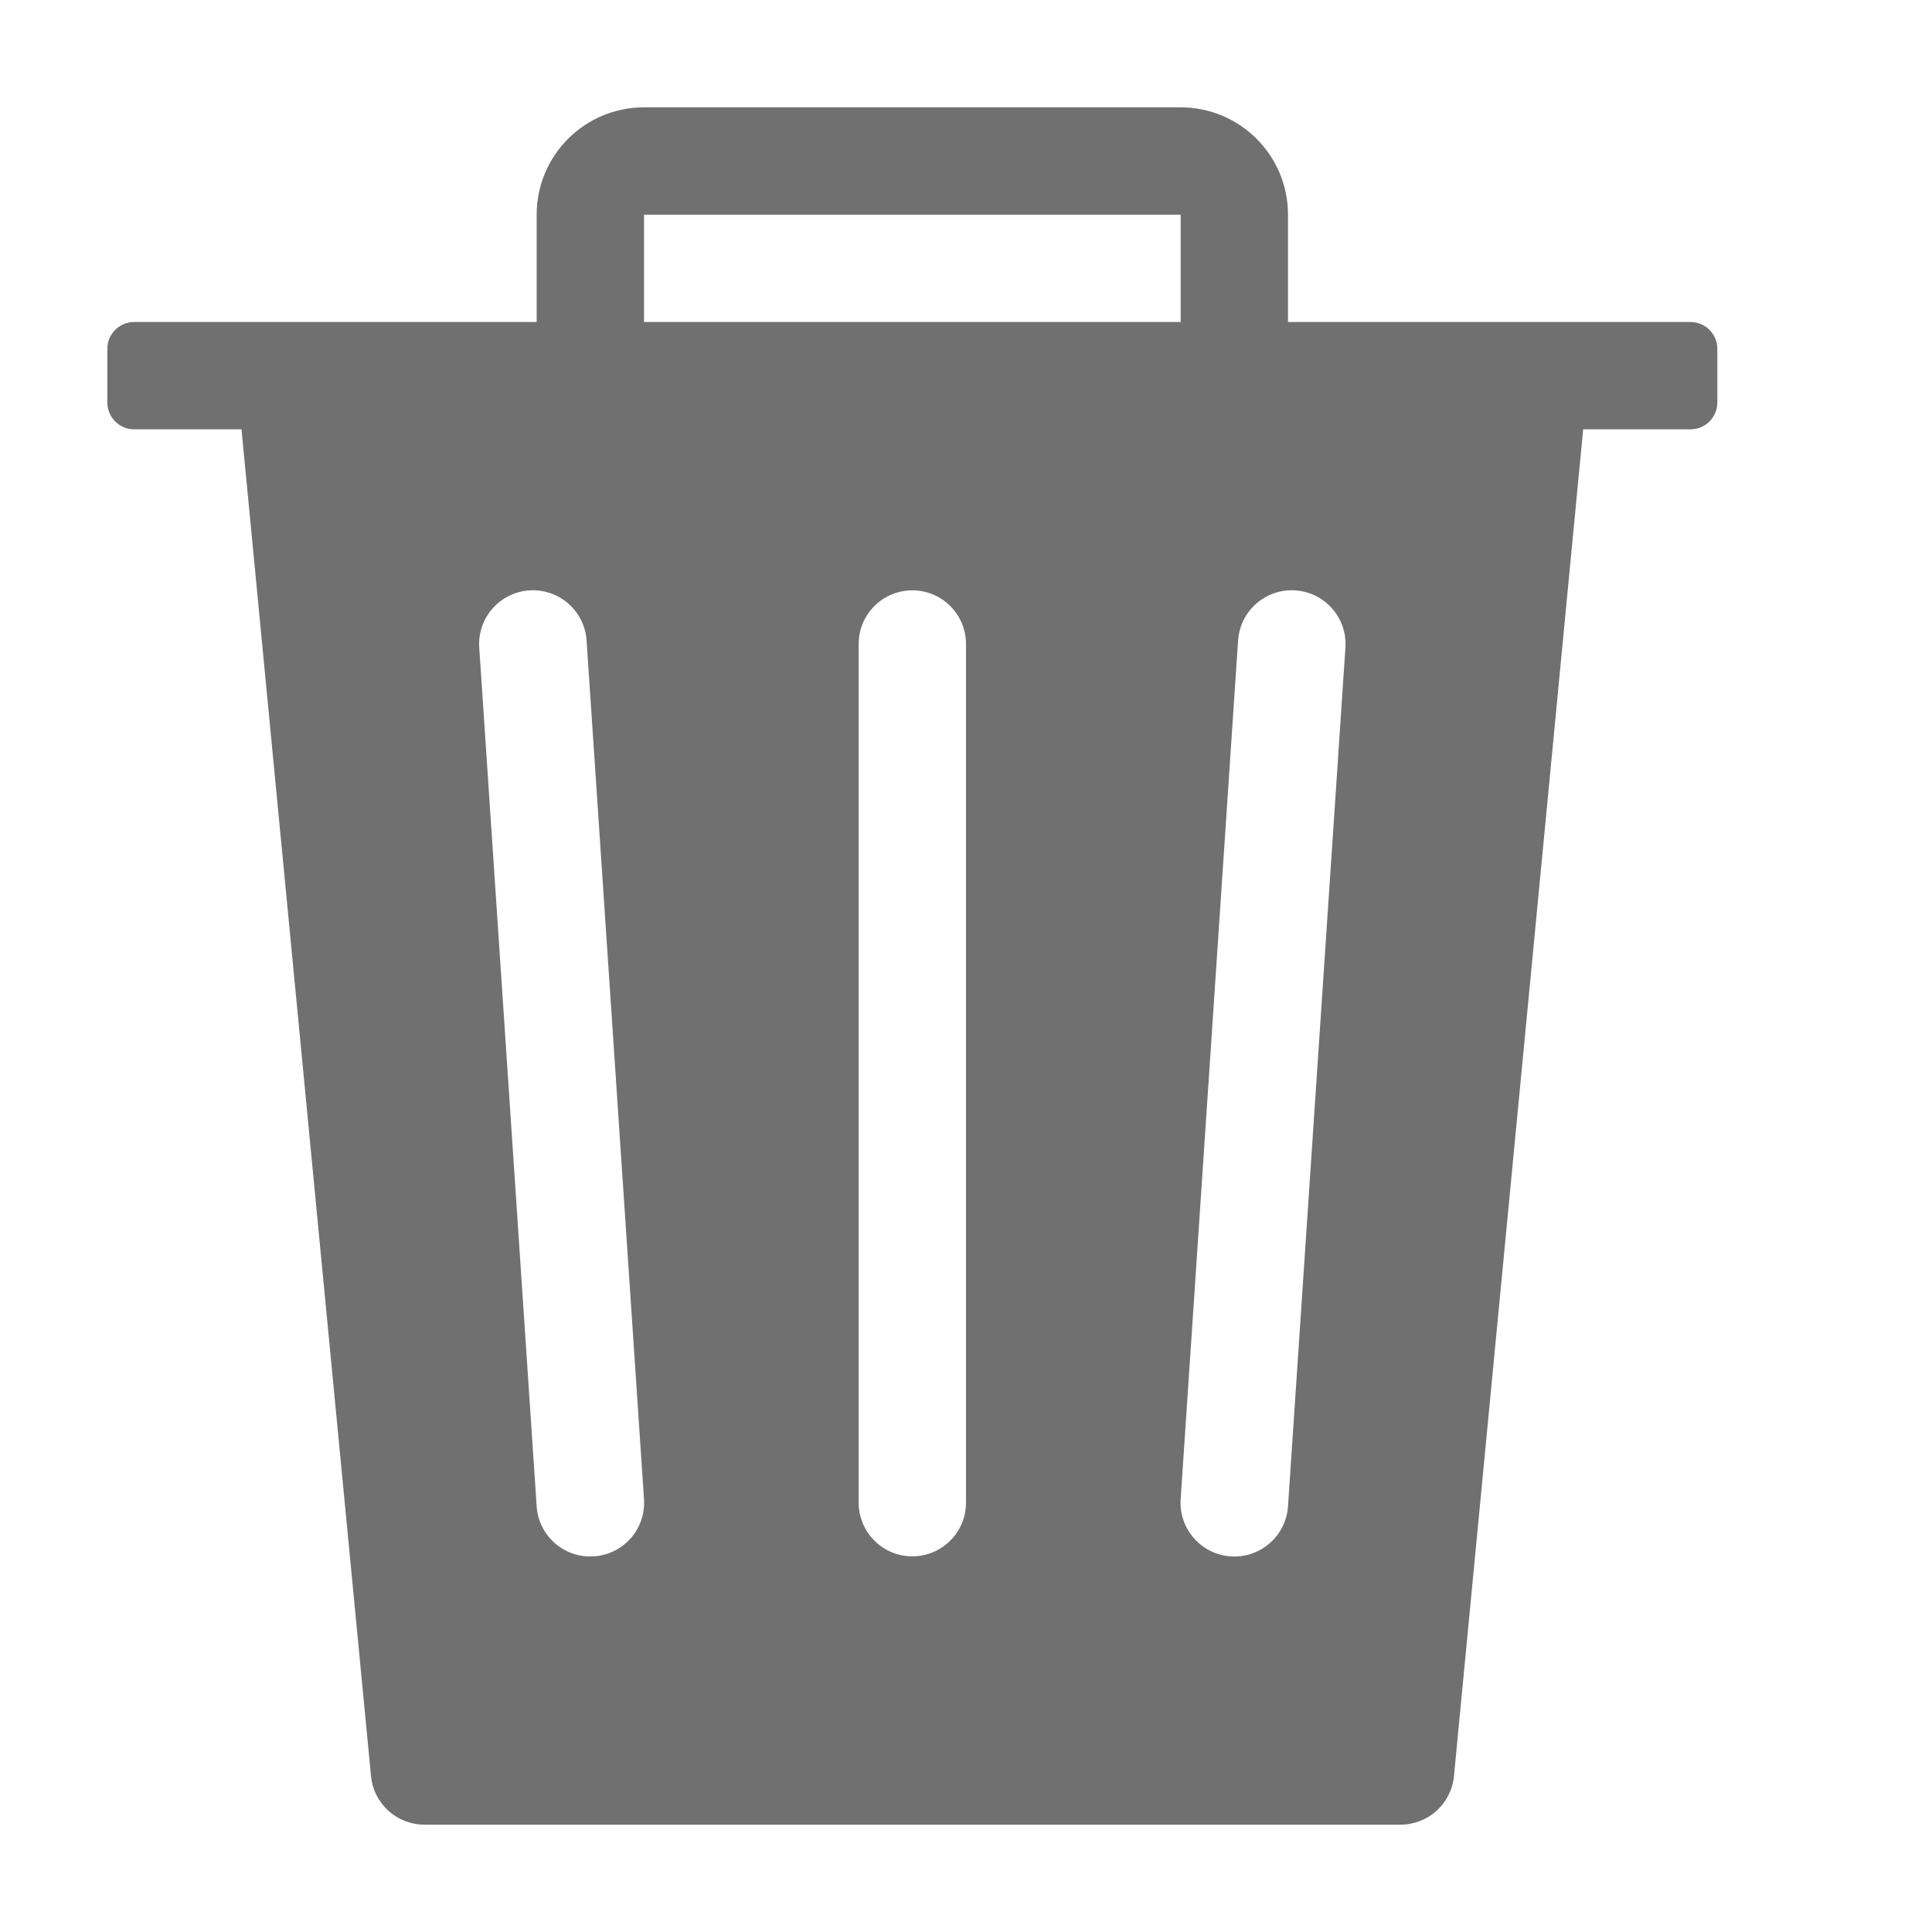
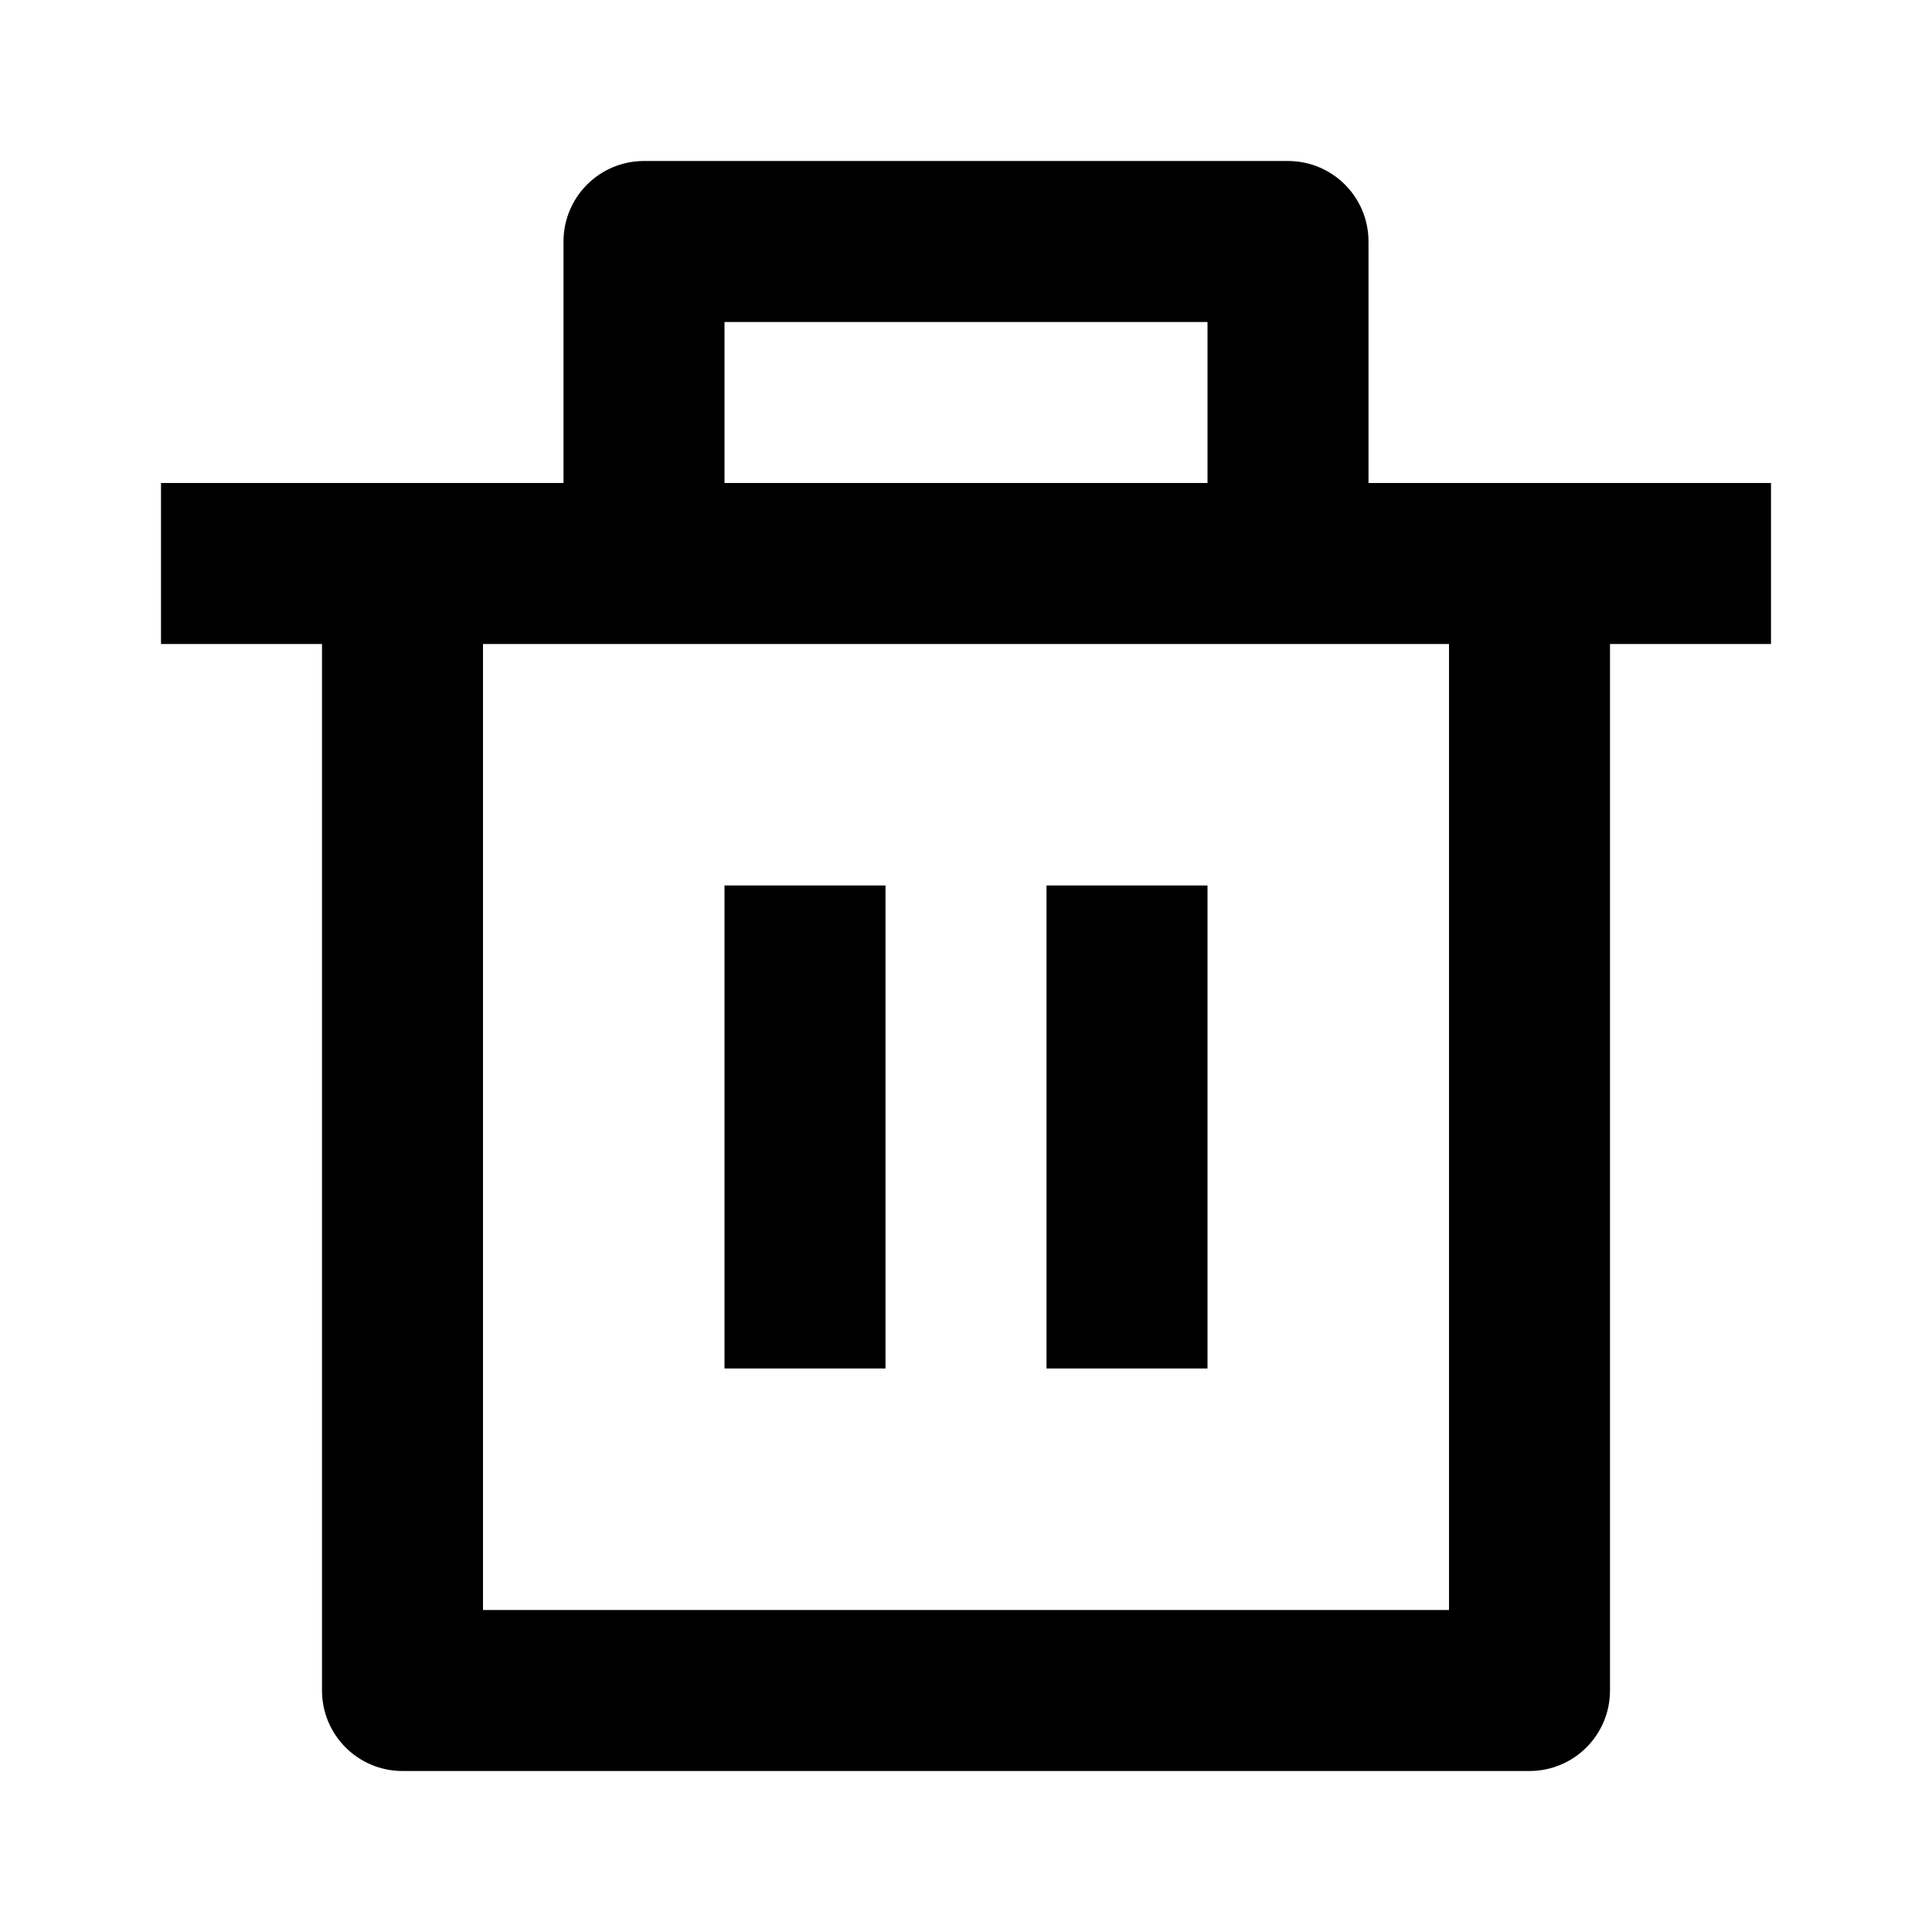
- <svg xmlns="http://www.w3.org/2000/svg" height="18" viewBox="0 0 18 18" width="18">
-   <defs>
-     <style>
-       .a {
-         fill: #707070;
-       }
-     </style>
-   </defs>
-   <rect id="Canvas" fill="#ff13dc" opacity="0" width="18" height="18" />
-   <path class="a" d="M15.75,3H12V2a1,1,0,0,0-1-1H6A1,1,0,0,0,5,2V3H1.25A.25.25,0,0,0,1,3.25v.5A.25.25,0,0,0,1.25,4h1L3.457,16.55a.5.5,0,0,0,.5.45H13.046a.5.5,0,0,0,.5-.45L14.75,4h1A.25.25,0,0,0,16,3.75v-.5A.25.25,0,0,0,15.75,3ZM5.532,14.5a.5.5,0,0,1-.532-.465L5,14.034l-.535-8a.501.501,0,0,1,1-.067l.535,8a.5.5,0,0,1-.465.533ZM9,14a.5.5,0,0,1-1,0V6A.5.5,0,0,1,9,6ZM11,3H6V2h5Zm1,11.034a.501.501,0,0,1-1-.067l.535-8a.501.501,0,1,1,1,.067Z" />
+ <svg xmlns="http://www.w3.org/2000/svg" viewBox="0 0 24 24" width="24" height="24">
+   <path fill="none" d="M0 0h24v24H0z" />
+   <path d="M17 6h5v2h-2v13a1 1 0 0 1-1 1H5a1 1 0 0 1-1-1V8H2V6h5V3a1 1 0 0 1 1-1h8a1 1 0 0 1 1 1v3zm1 2H6v12h12V8zm-9 3h2v6H9v-6zm4 0h2v6h-2v-6zM9 4v2h6V4H9z" />
</svg>
